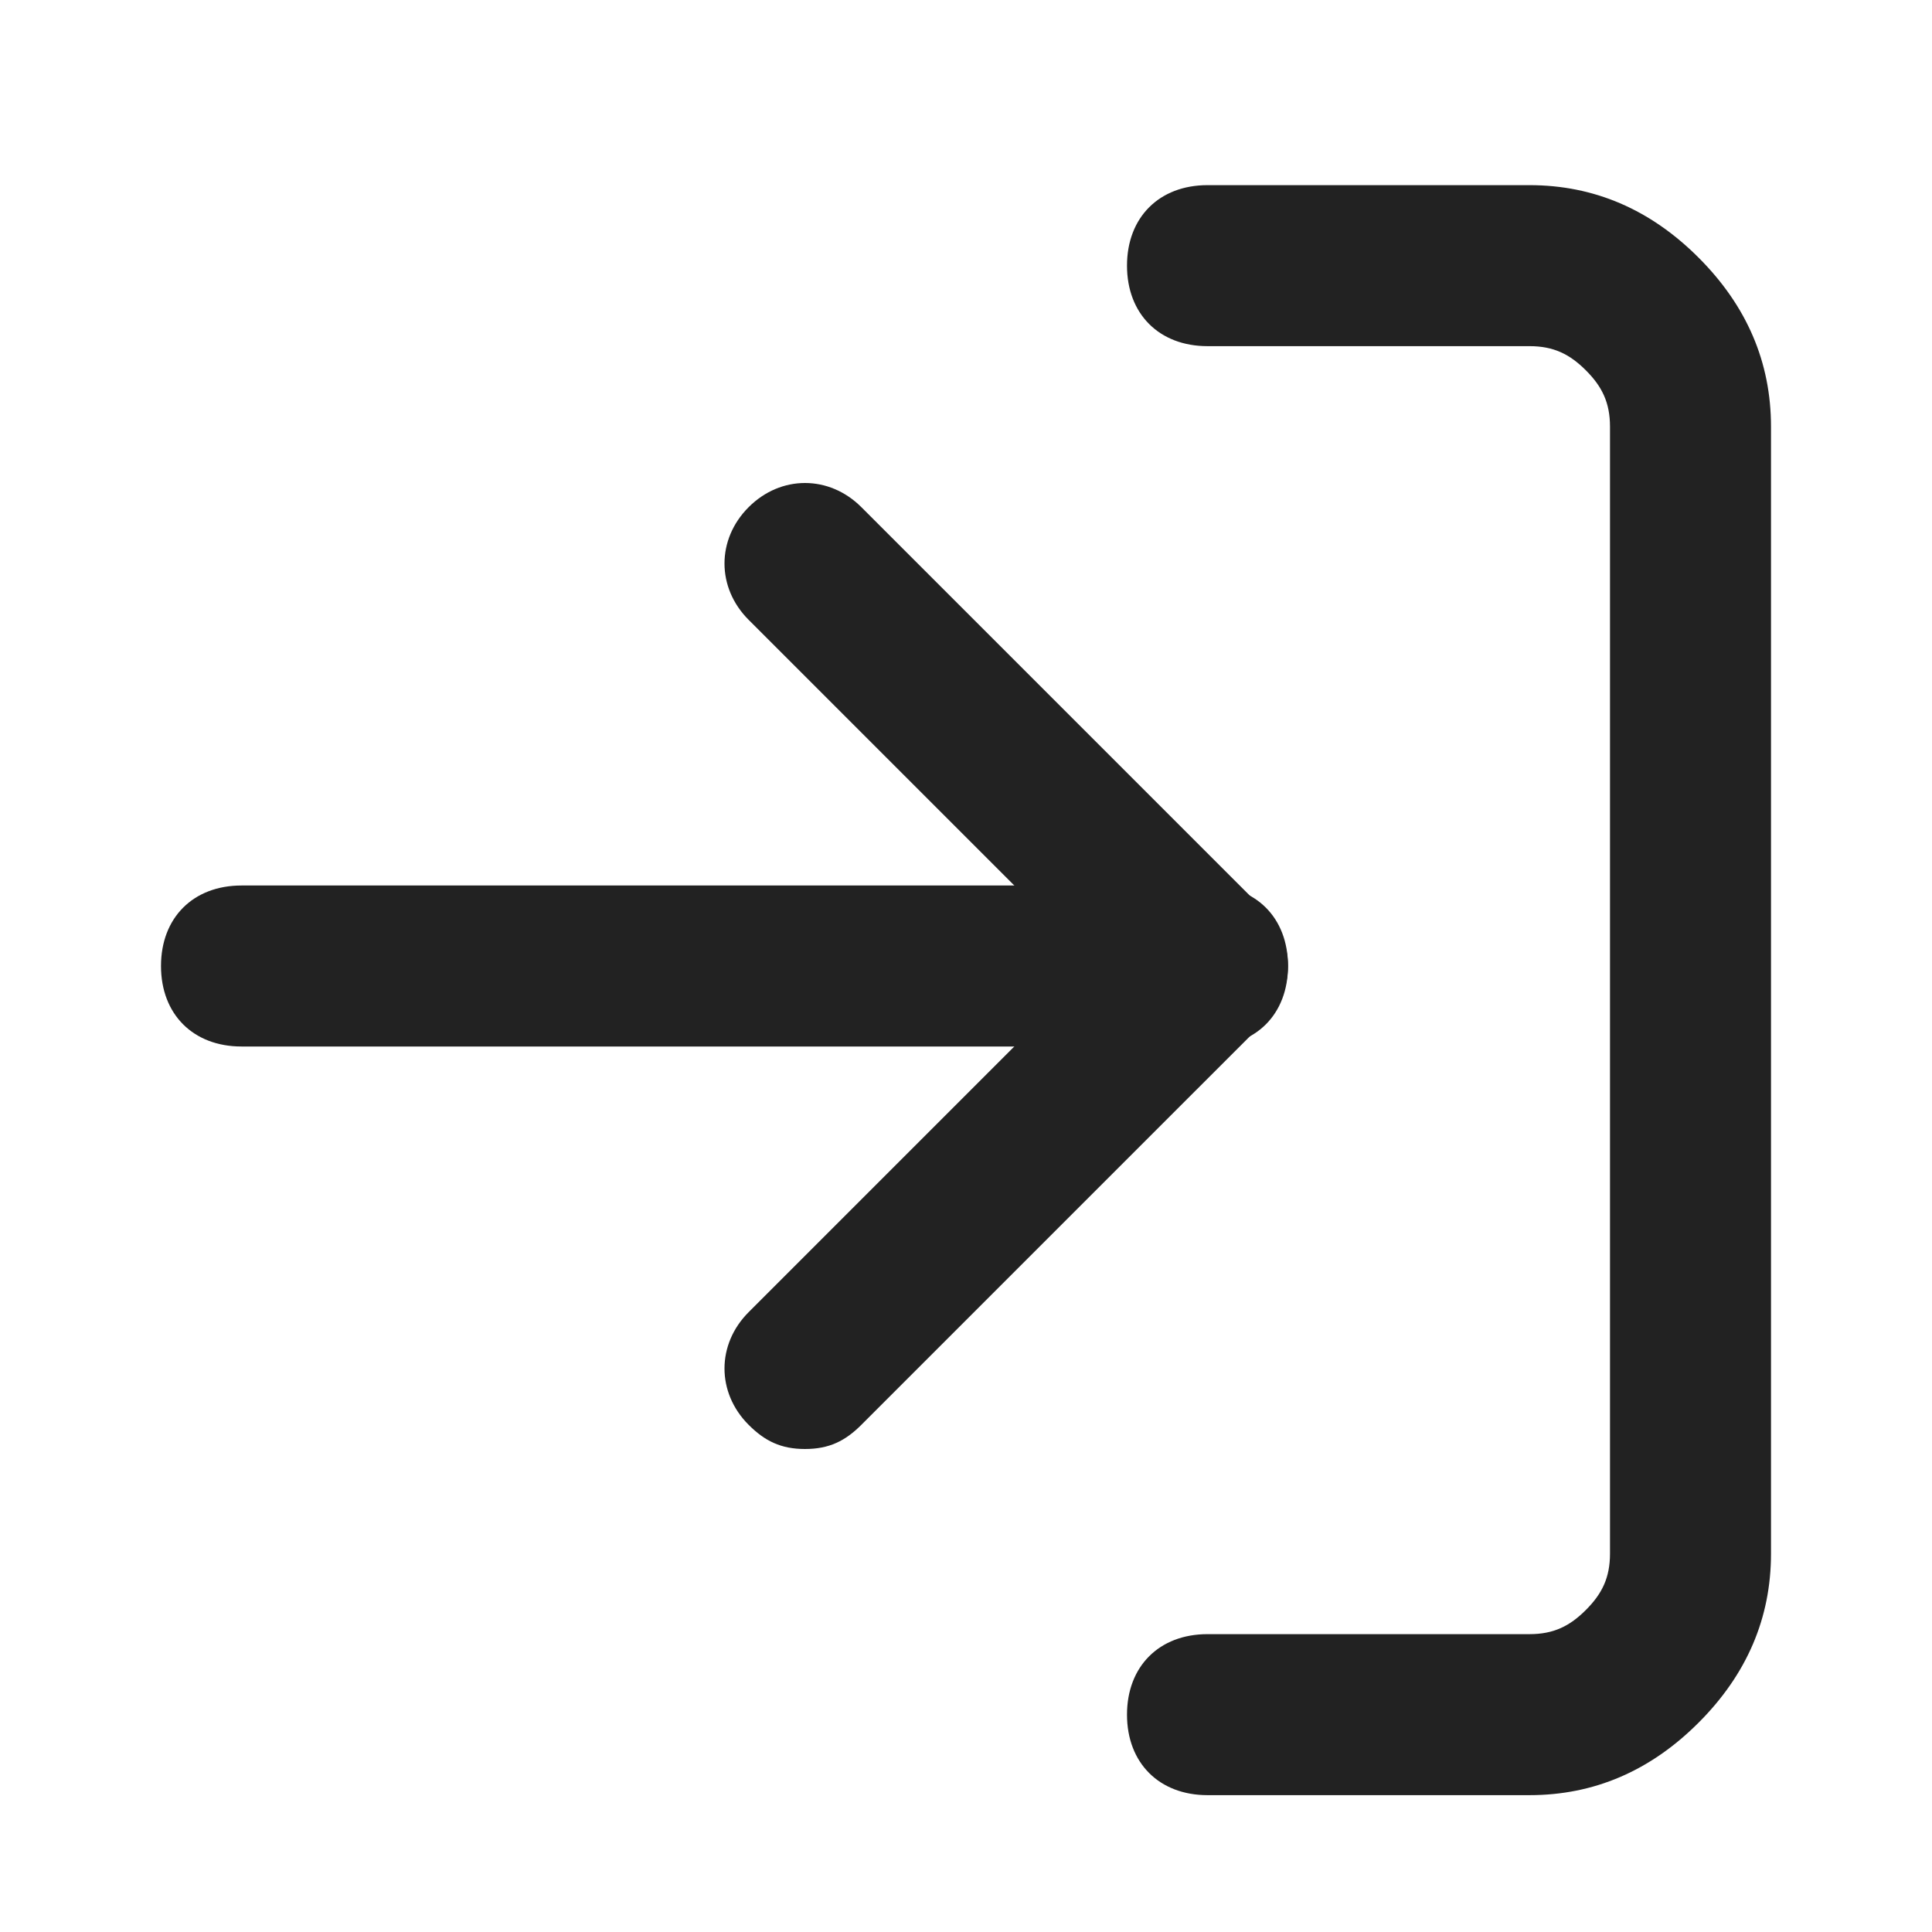
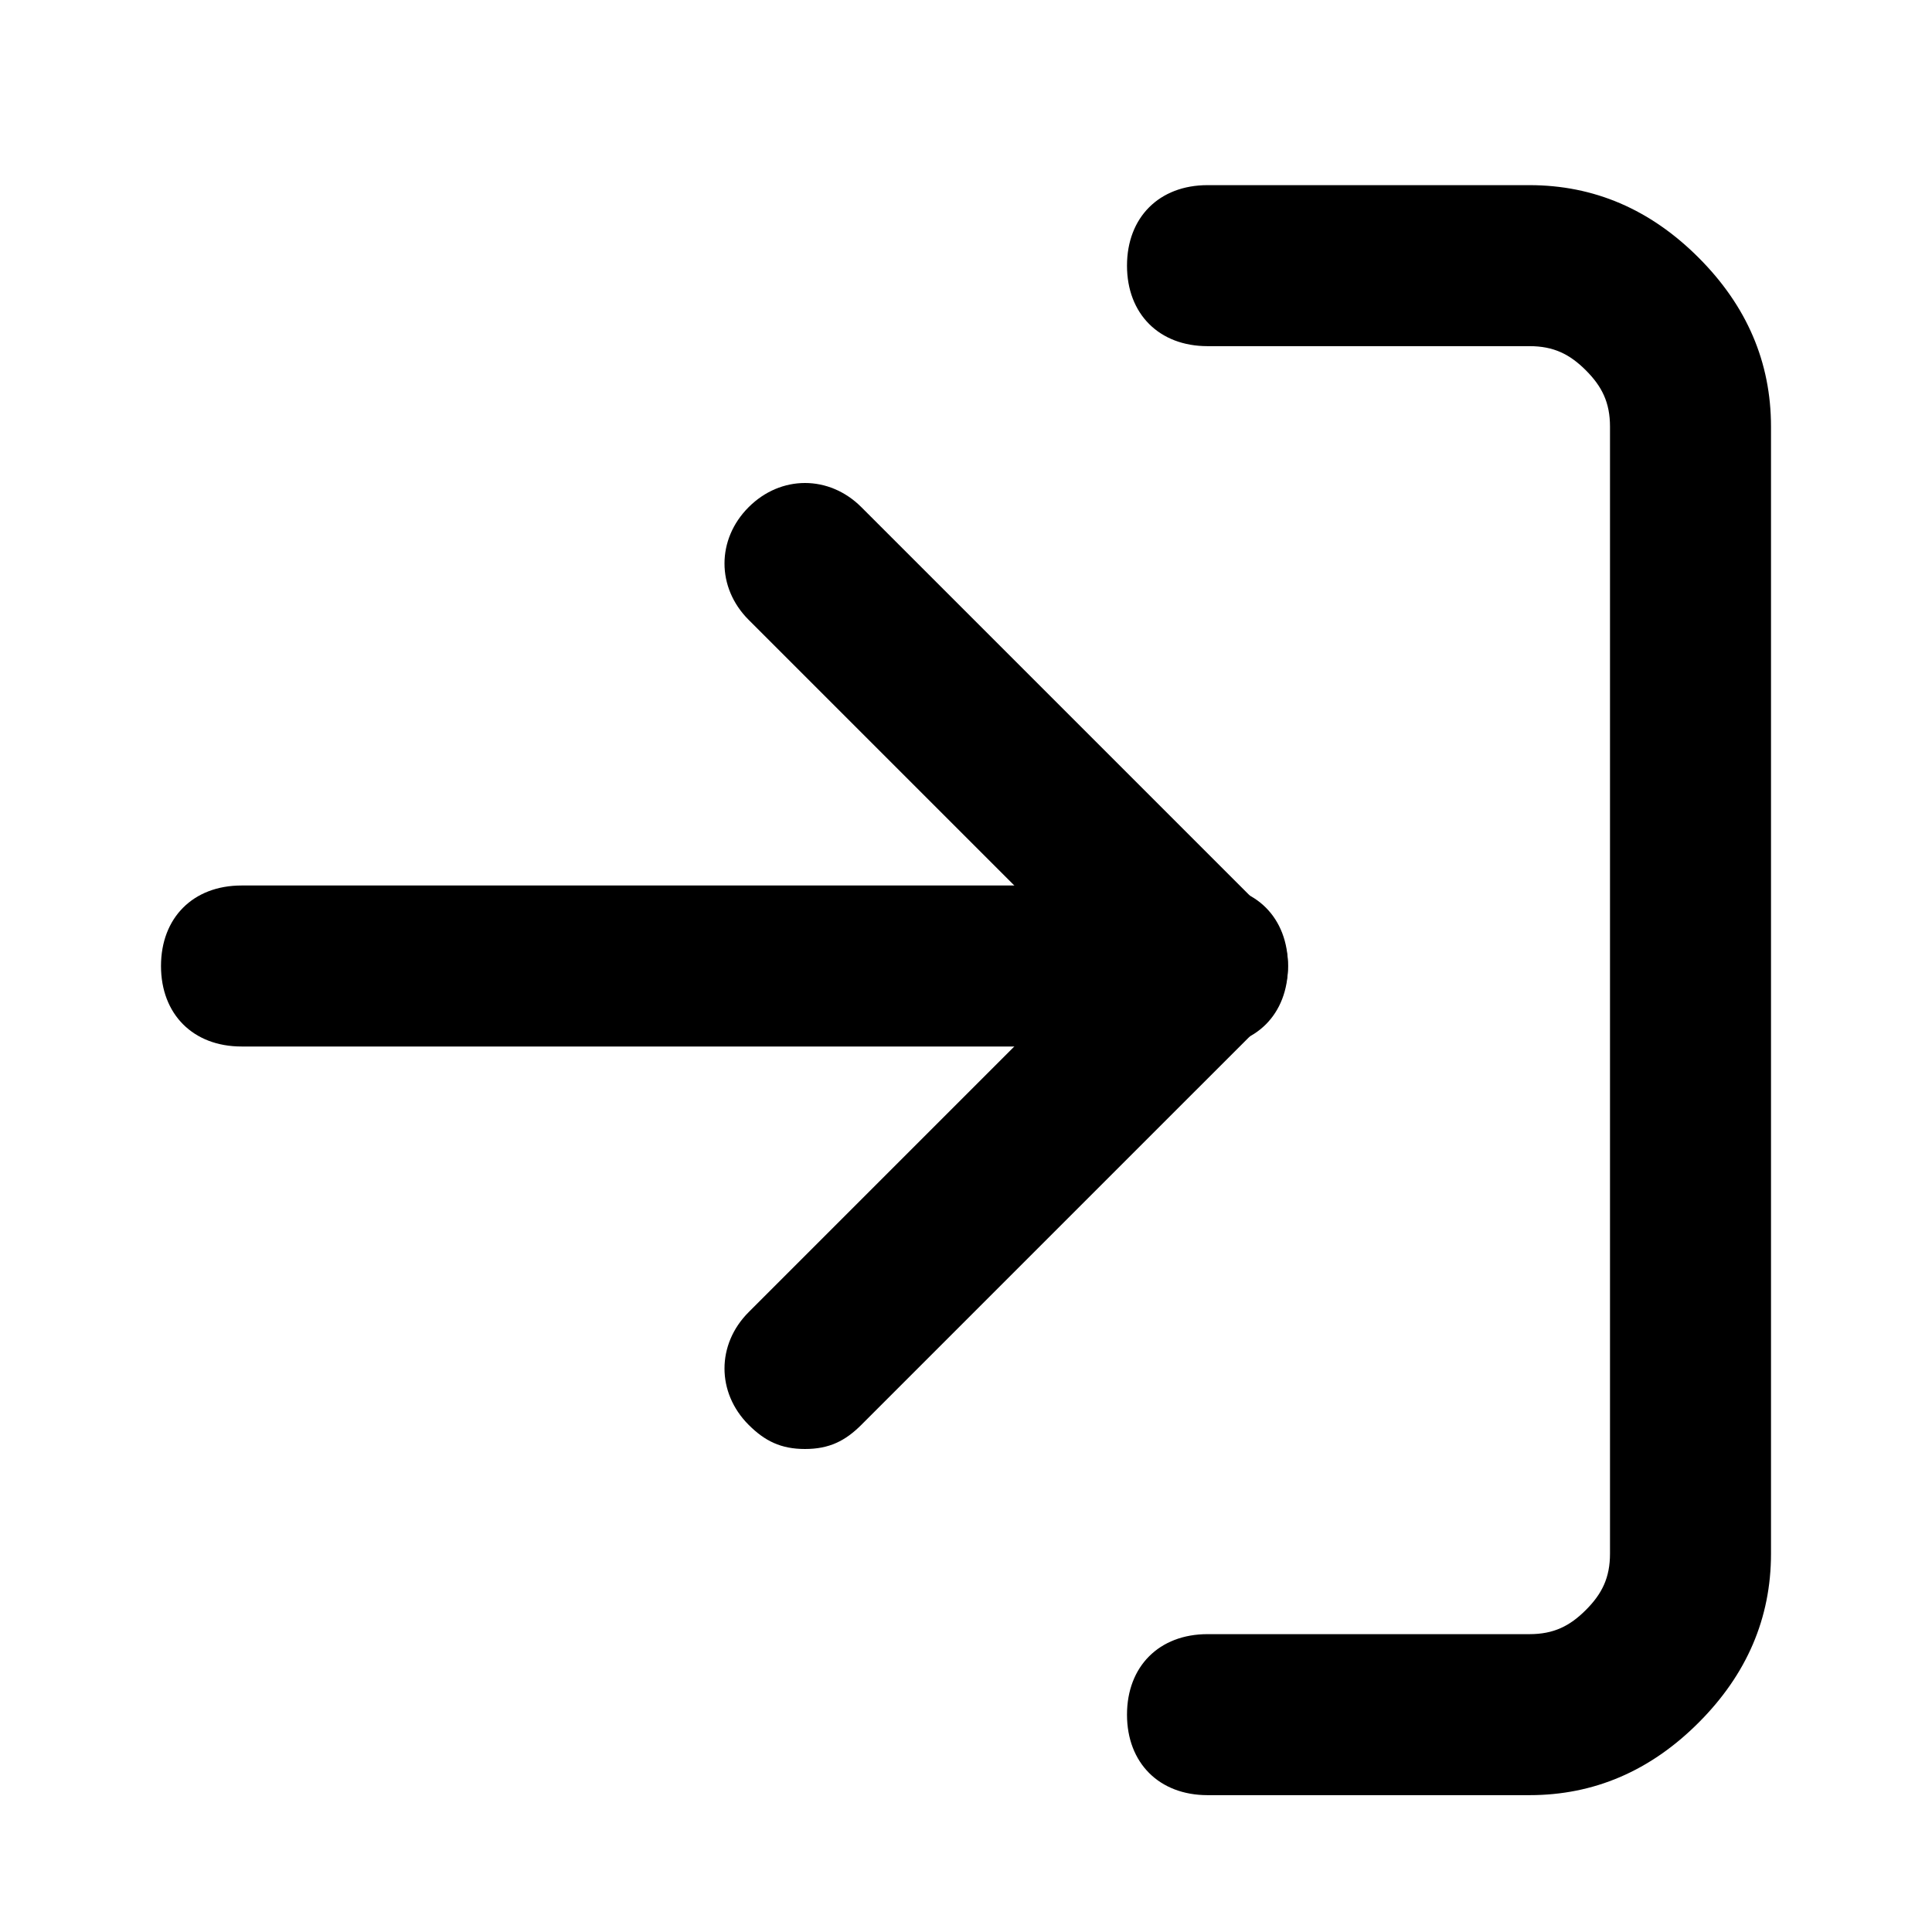
<svg xmlns="http://www.w3.org/2000/svg" version="1.1" id="레이어_1" x="0px" y="0px" viewBox="0 0 24 24" style="enable-background:new 0 0 24 24;" xml:space="preserve">
-   <style type="text/css">
- 	.st0{fill:#222222;}
- </style>
-   <path class="st0" d="M10,18c-0.3,0-0.5-0.1-0.7-0.3c-0.4-0.4-0.4-1,0-1.4l4.3-4.3L9.3,7.7c-0.4-0.4-0.4-1,0-1.4s1-0.4,1.4,0l5,5  c0.4,0.4,0.4,1,0,1.4l-5,5C10.5,17.9,10.3,18,10,18z" />
-   <path class="st0" d="M15,13H3c-0.6,0-1-0.4-1-1s0.4-1,1-1h12c0.6,0,1,0.4,1,1S15.6,13,15,13z" />
-   <path class="st0" d="M19,22.3h-4c-0.6,0-1-0.4-1-1s0.4-1,1-1h4c0.3,0,0.5-0.1,0.7-0.3c0.2-0.2,0.3-0.4,0.3-0.7v-14  c0-0.3-0.1-0.5-0.3-0.7c-0.2-0.2-0.4-0.3-0.7-0.3h-4c-0.6,0-1-0.4-1-1s0.4-1,1-1h4c0.8,0,1.5,0.3,2.1,0.9C21.7,3.8,22,4.5,22,5.3v14  c0,0.8-0.3,1.5-0.9,2.1C20.5,22,19.8,22.3,19,22.3z" />
+   <path d="M10,18c-0.3,0-0.5-0.1-0.7-0.3c-0.4-0.4-0.4-1,0-1.4l4.3-4.3L9.3,7.7c-0.4-0.4-0.4-1,0-1.4s1-0.4,1.4,0l5,5  c0.4,0.4,0.4,1,0,1.4l-5,5C10.5,17.9,10.3,18,10,18z" />
+   <path d="M15,13H3c-0.6,0-1-0.4-1-1s0.4-1,1-1h12c0.6,0,1,0.4,1,1S15.6,13,15,13z" />
+   <path d="M19,22.3h-4c-0.6,0-1-0.4-1-1s0.4-1,1-1h4c0.3,0,0.5-0.1,0.7-0.3c0.2-0.2,0.3-0.4,0.3-0.7v-14c0-0.3-0.1-0.5-0.3-0.7  c-0.2-0.2-0.4-0.3-0.7-0.3h-4c-0.6,0-1-0.4-1-1s0.4-1,1-1h4c0.8,0,1.5,0.3,2.1,0.9S22,4.5,22,5.3v14c0,0.8-0.3,1.5-0.9,2.1  S19.8,22.3,19,22.3z" />
</svg>
